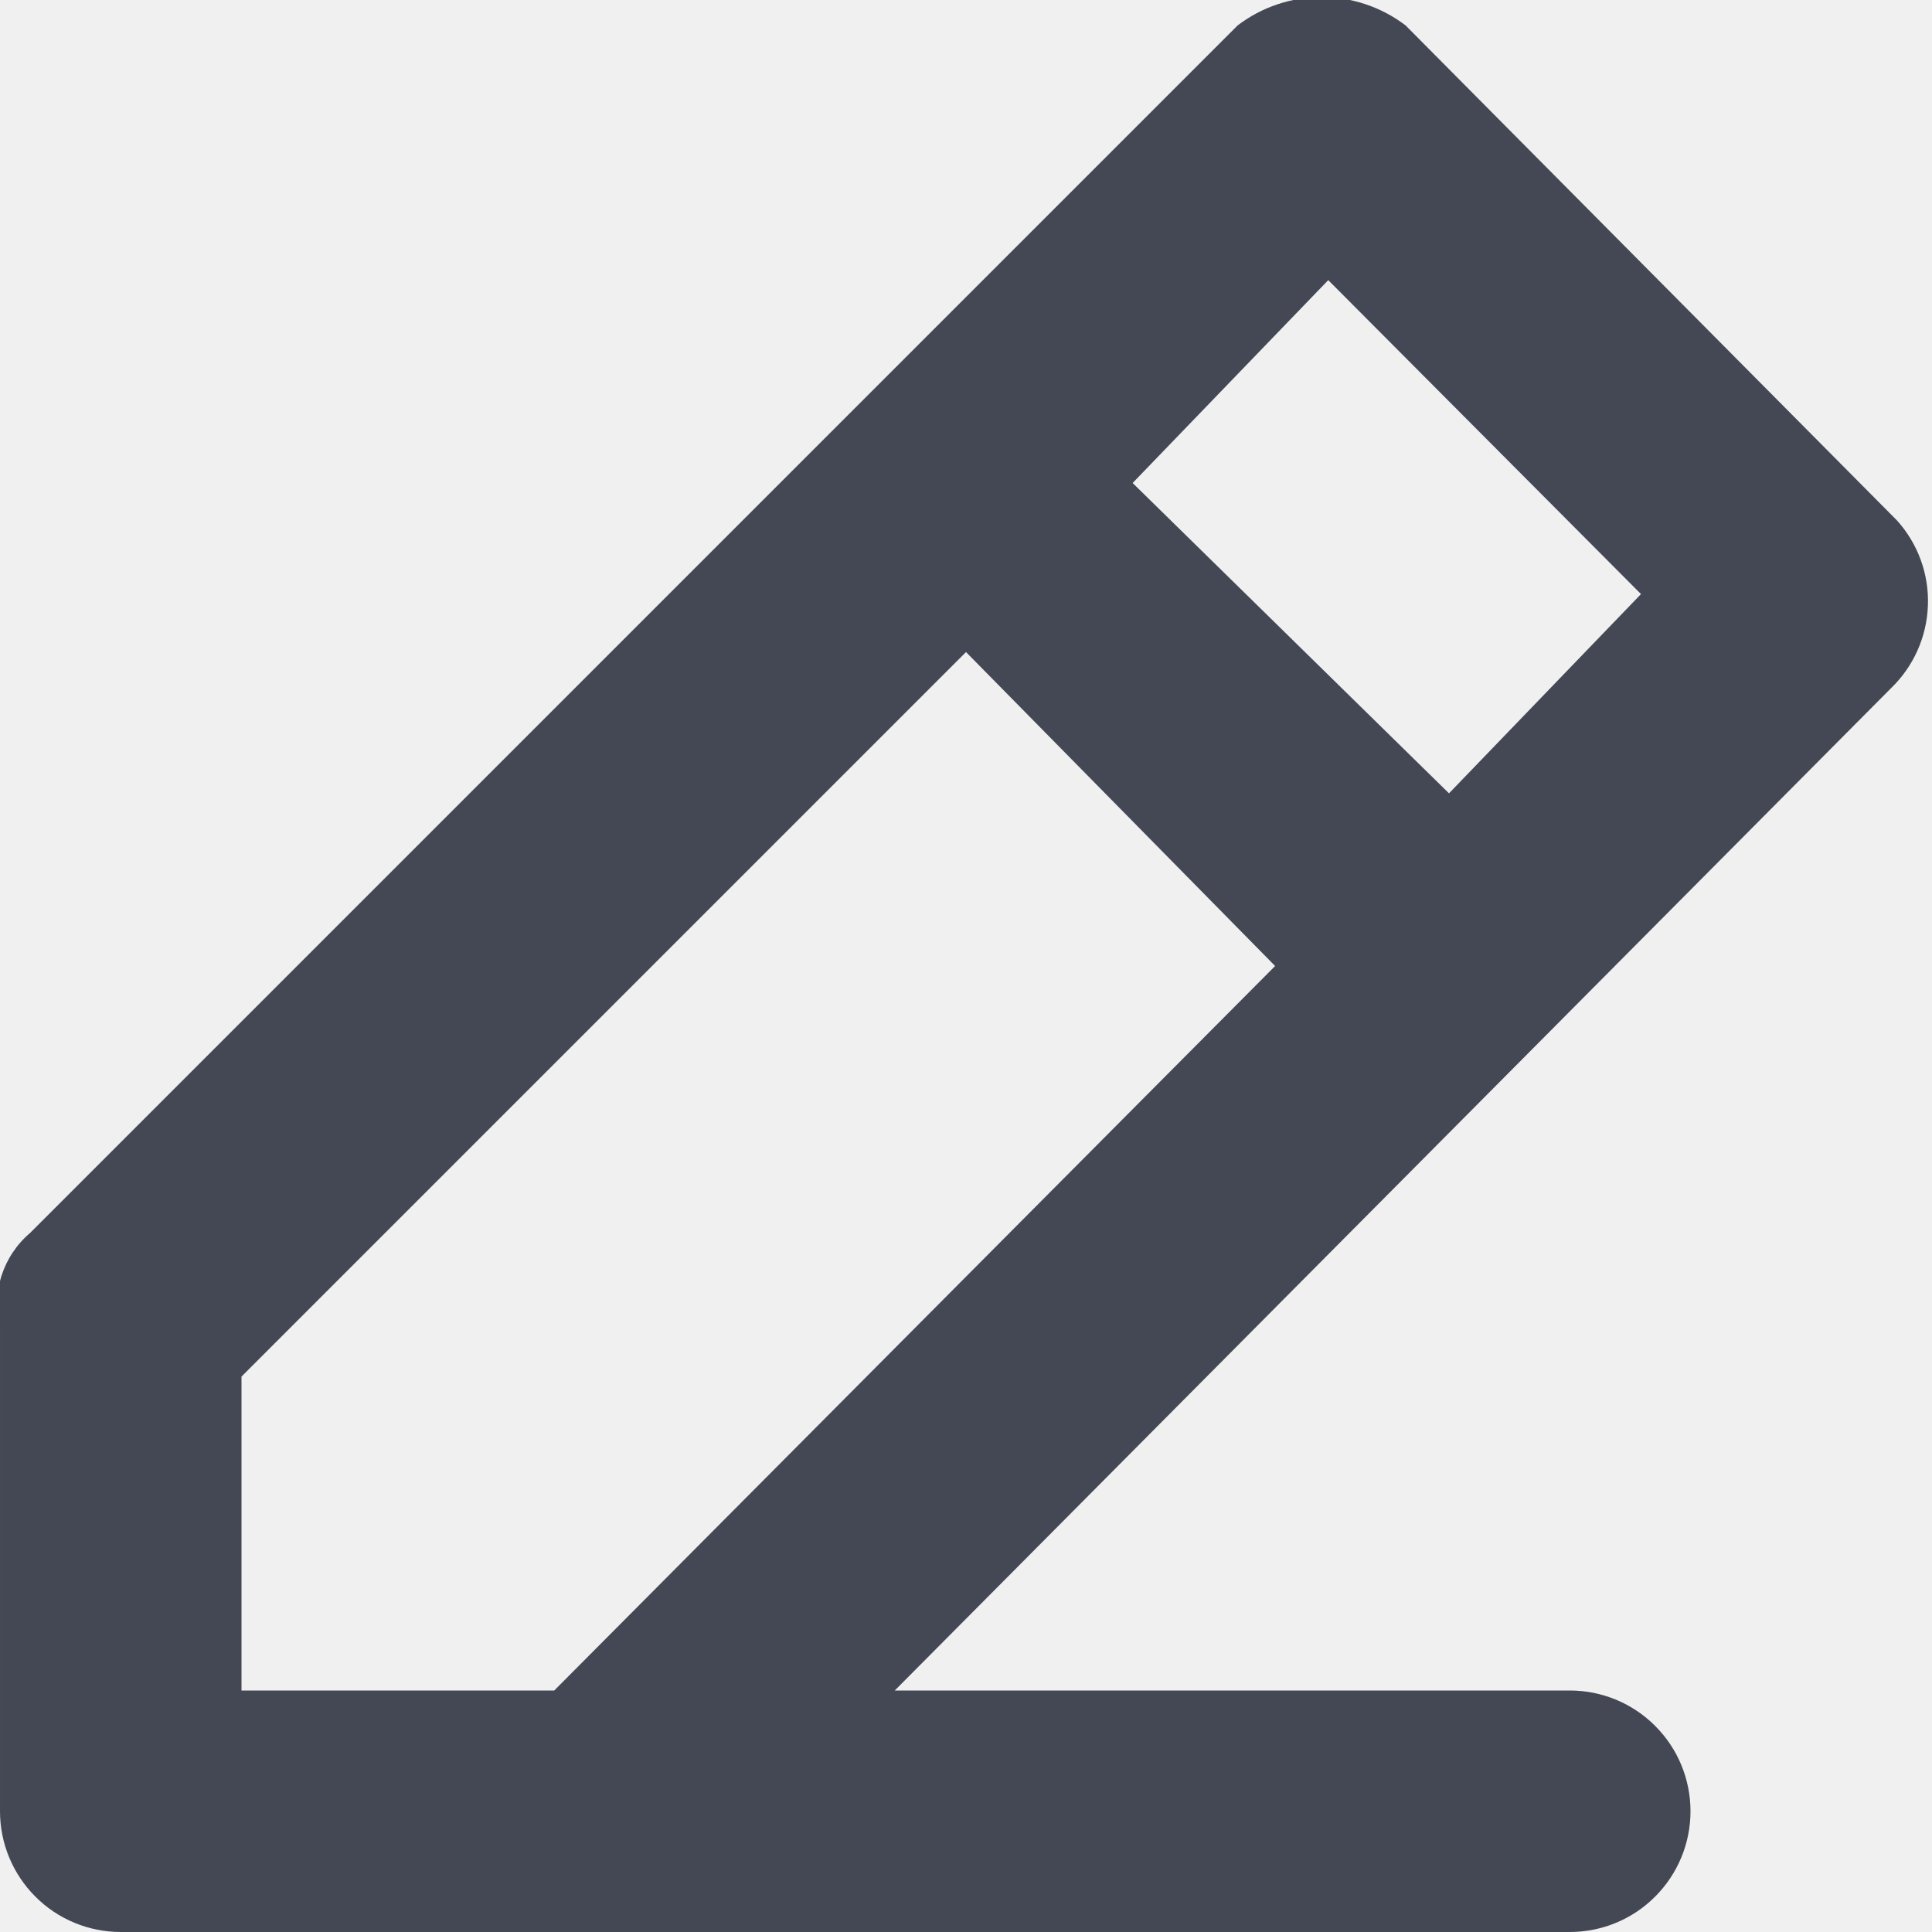
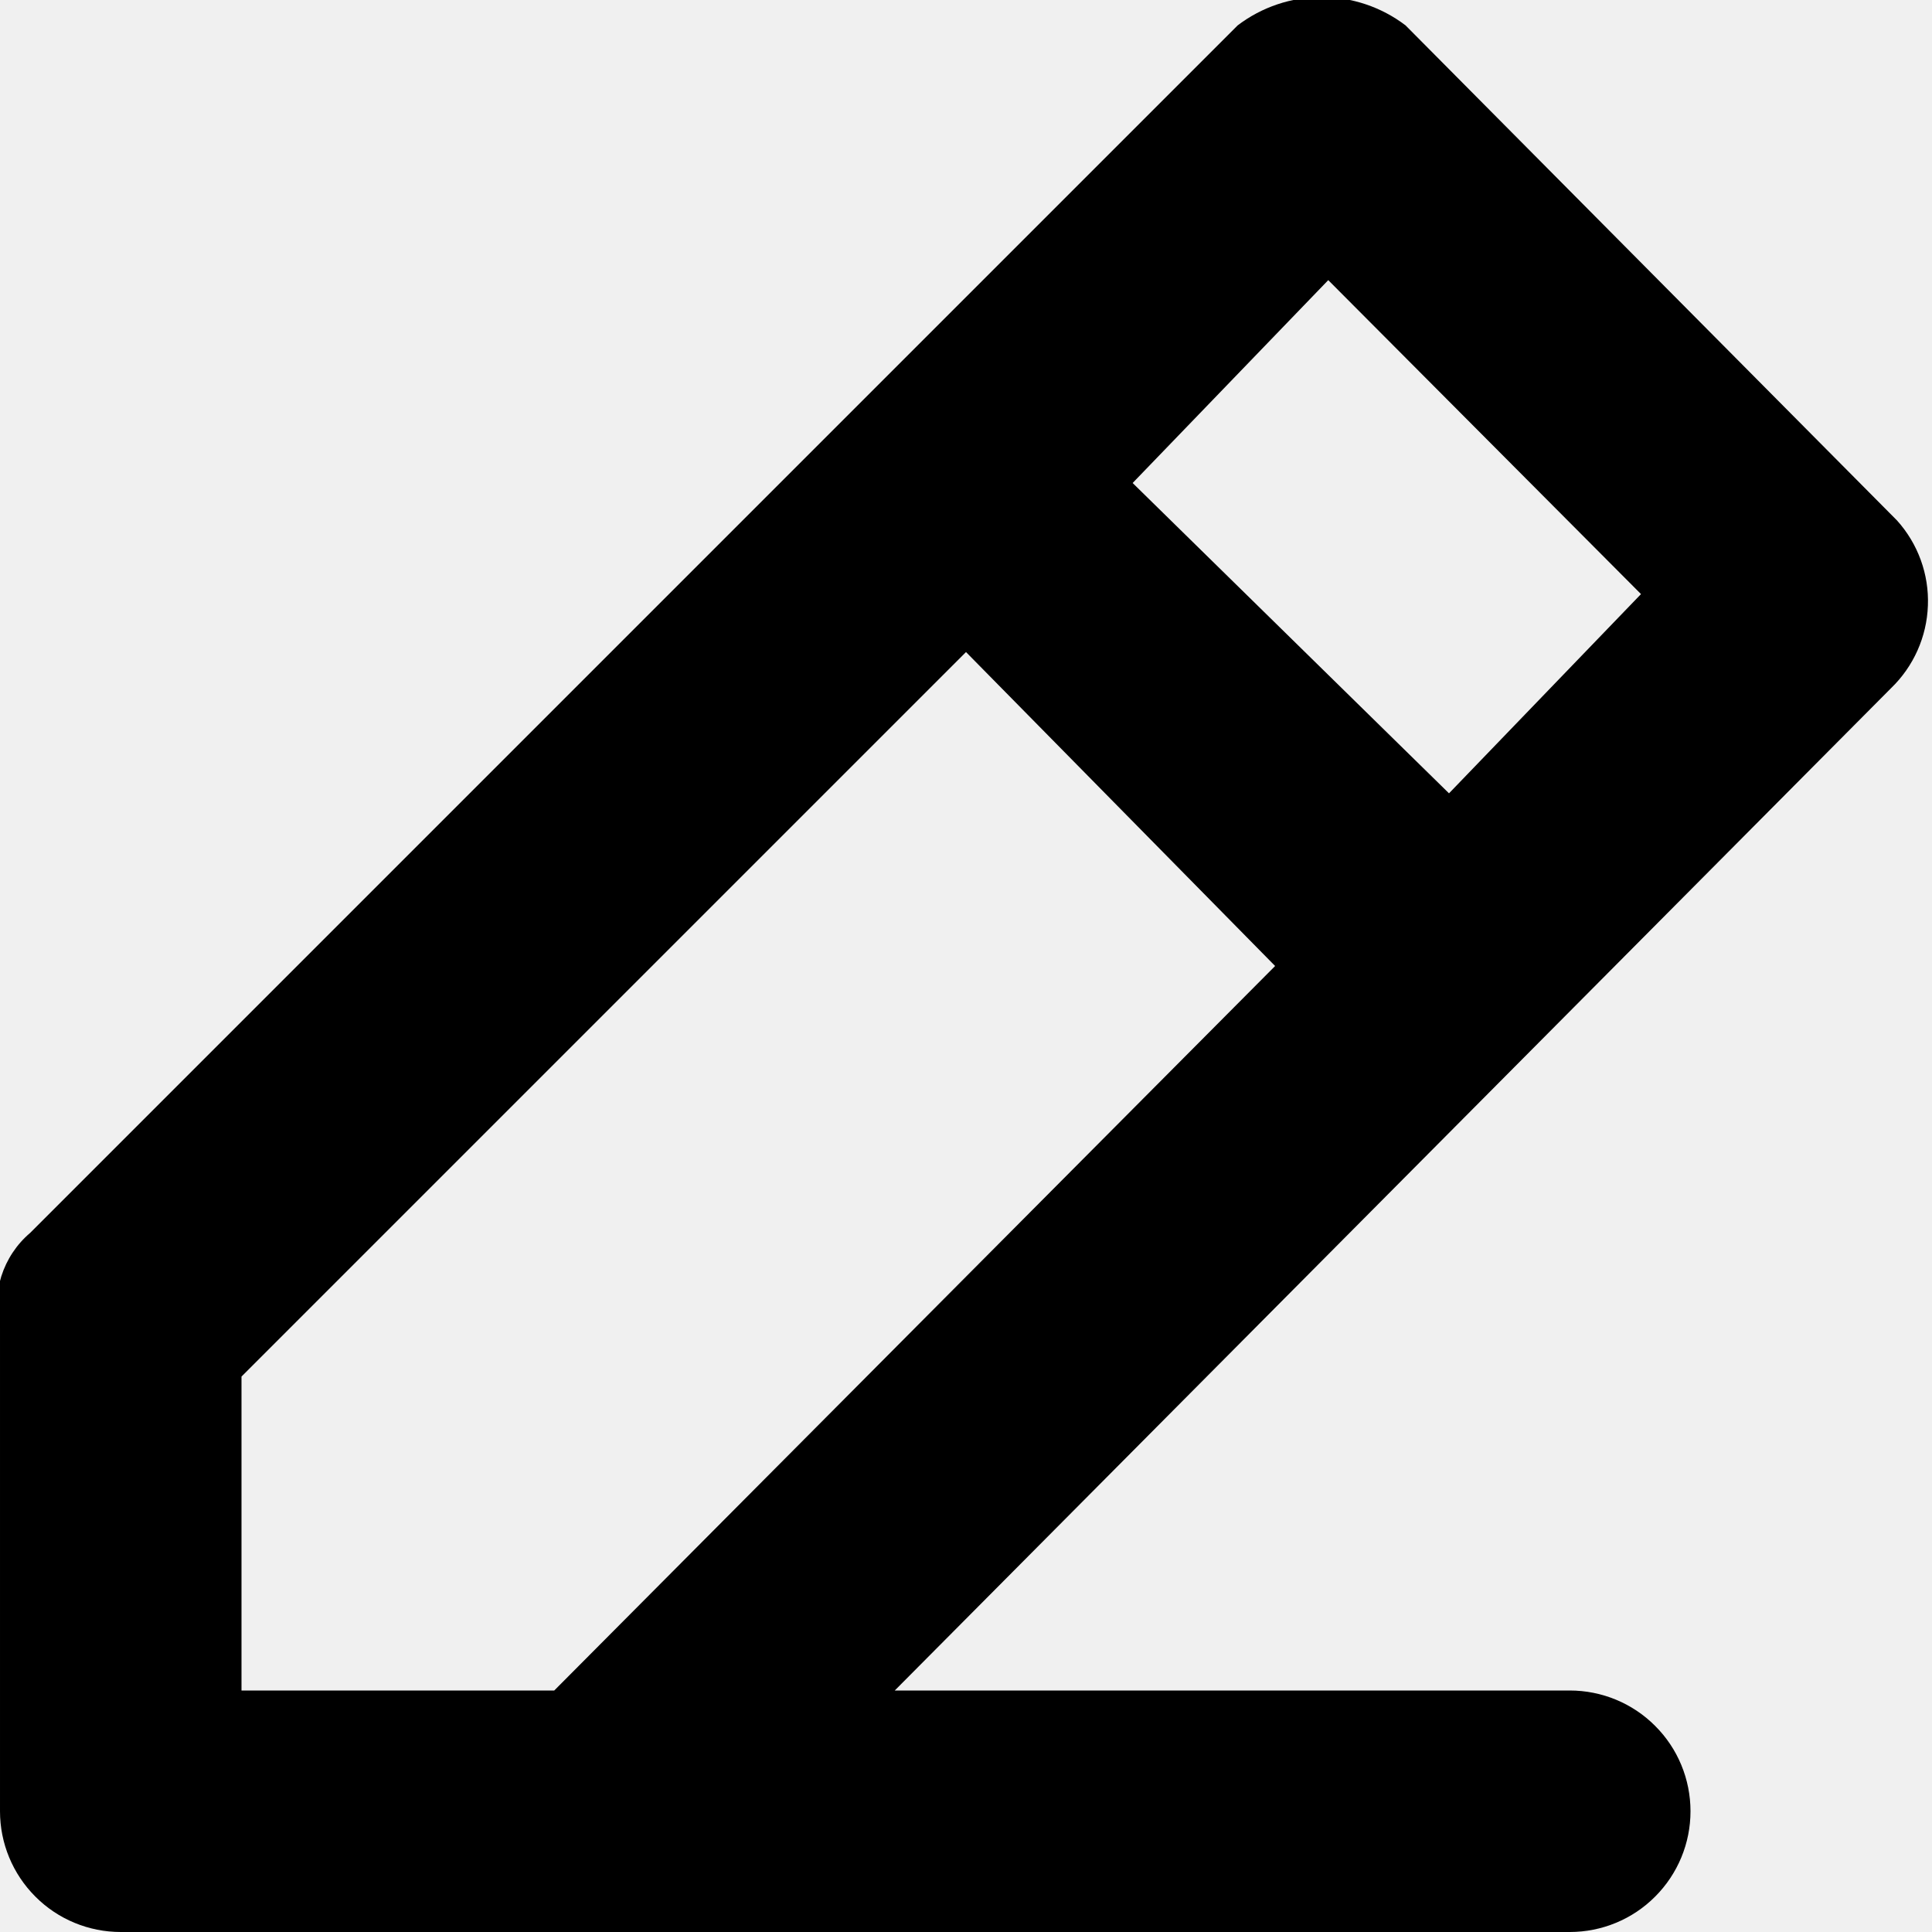
<svg xmlns="http://www.w3.org/2000/svg" width="16" height="16" viewBox="0 0 16 16" fill="none">
  <g clip-path="url(#clip0_186_1457)">
-     <path d="M15.71 4.31L11.64 0.21C11.44 0.058 11.196 -0.024 10.945 -0.024C10.694 -0.024 10.45 0.058 10.25 0.21L0.25 10.21C0.138 10.305 0.056 10.429 0.011 10.569C-0.033 10.709 -0.037 10.858 2.35494e-05 11V15C2.35494e-05 15.265 0.105 15.519 0.293 15.707C0.48 15.895 0.735 16 1 16H13C13.265 16 13.52 15.895 13.707 15.707C13.895 15.519 14 15.265 14 15C14 14.735 13.895 14.48 13.707 14.293C13.52 14.105 13.265 14 13 14H7.41L15.66 5.7C15.847 5.52 15.957 5.274 15.966 5.015C15.976 4.756 15.884 4.503 15.71 4.31ZM4.59 14H2V11.4L8 5.4L10.56 8L4.59 14ZM12 6.57L9.38 4L11 2.32L13.59 4.92L12 6.57Z" fill="#434854" />
+     <path d="M15.71 4.31L11.64 0.21C11.44 0.058 11.196 -0.024 10.945 -0.024C10.694 -0.024 10.45 0.058 10.25 0.21L0.25 10.21C0.138 10.305 0.056 10.429 0.011 10.569C-0.033 10.709 -0.037 10.858 2.35494e-05 11V15C2.35494e-05 15.265 0.105 15.519 0.293 15.707C0.48 15.895 0.735 16 1 16H13C13.265 16 13.52 15.895 13.707 15.707C13.895 15.519 14 15.265 14 15C14 14.735 13.895 14.48 13.707 14.293C13.52 14.105 13.265 14 13 14H7.41L15.66 5.7C15.847 5.52 15.957 5.274 15.966 5.015C15.976 4.756 15.884 4.503 15.71 4.31ZM4.59 14H2V11.4L8 5.4L10.56 8L4.59 14ZM12 6.57L9.38 4L11 2.32L13.59 4.92L12 6.57Z" fill="currentColor" />
  </g>
  <defs>
    <clipPath id="clip0_186_1457">
      <rect width="16" height="16" fill="white" />
    </clipPath>
  </defs>
</svg>
